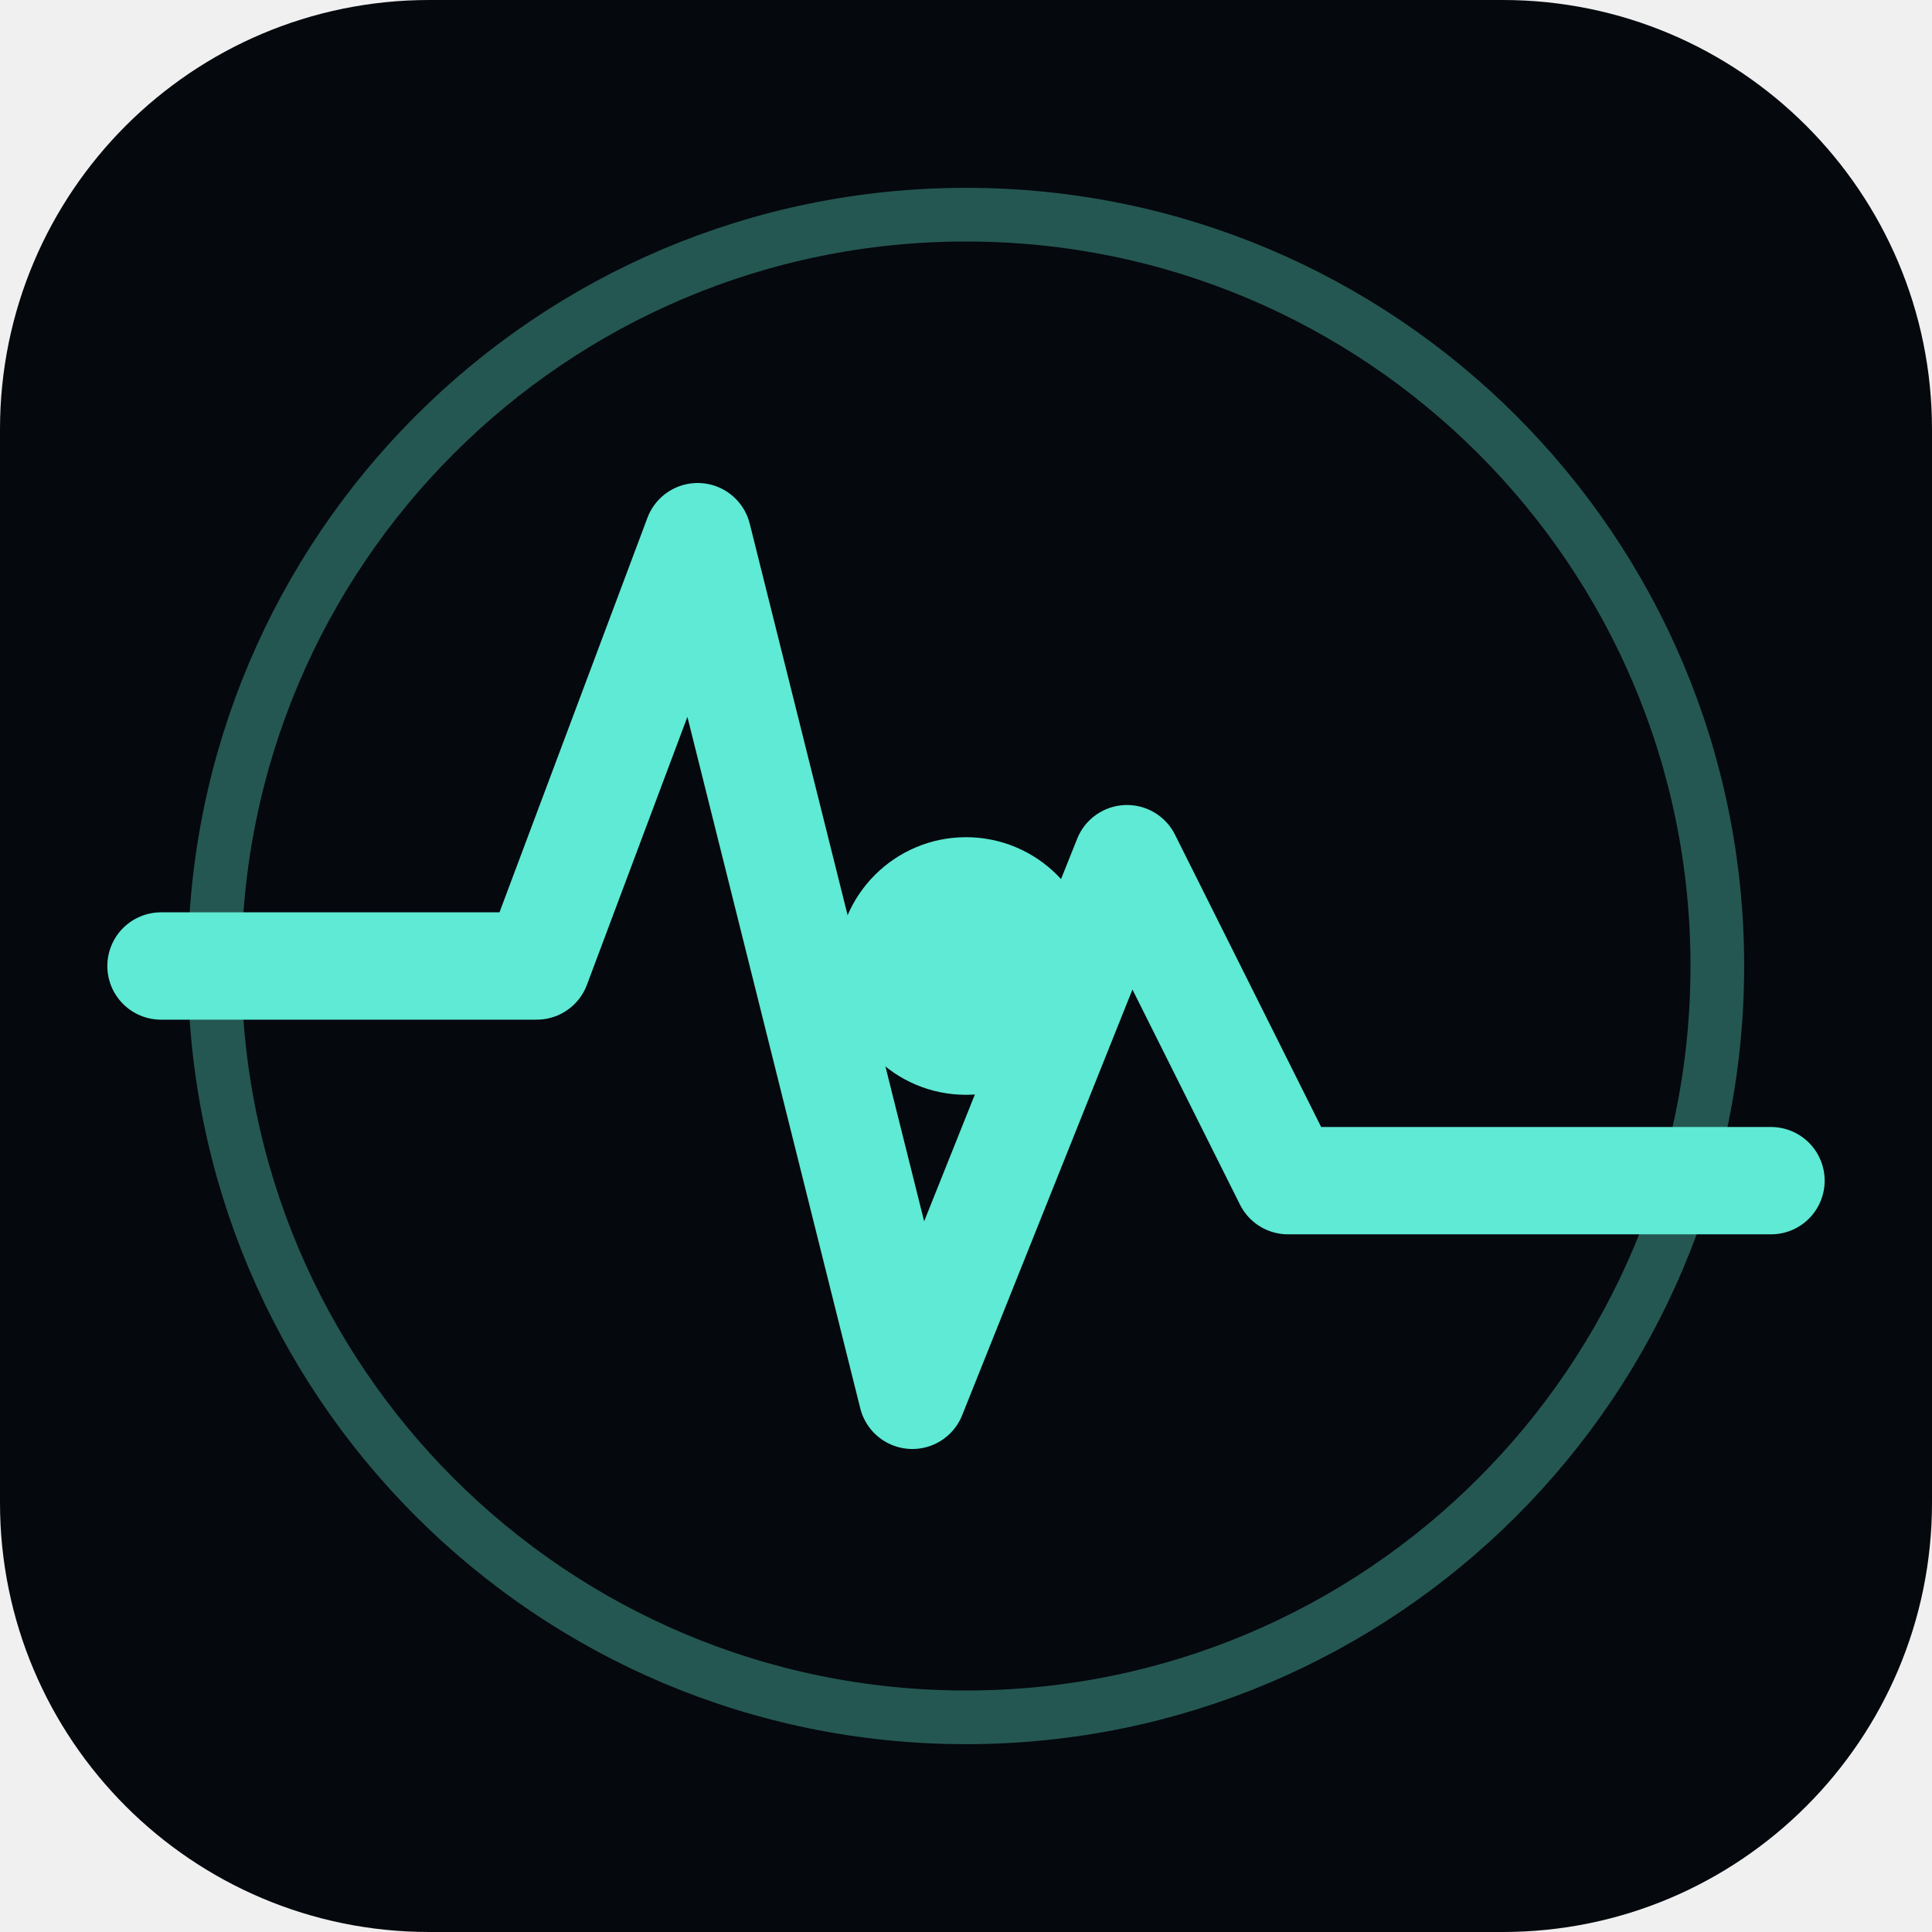
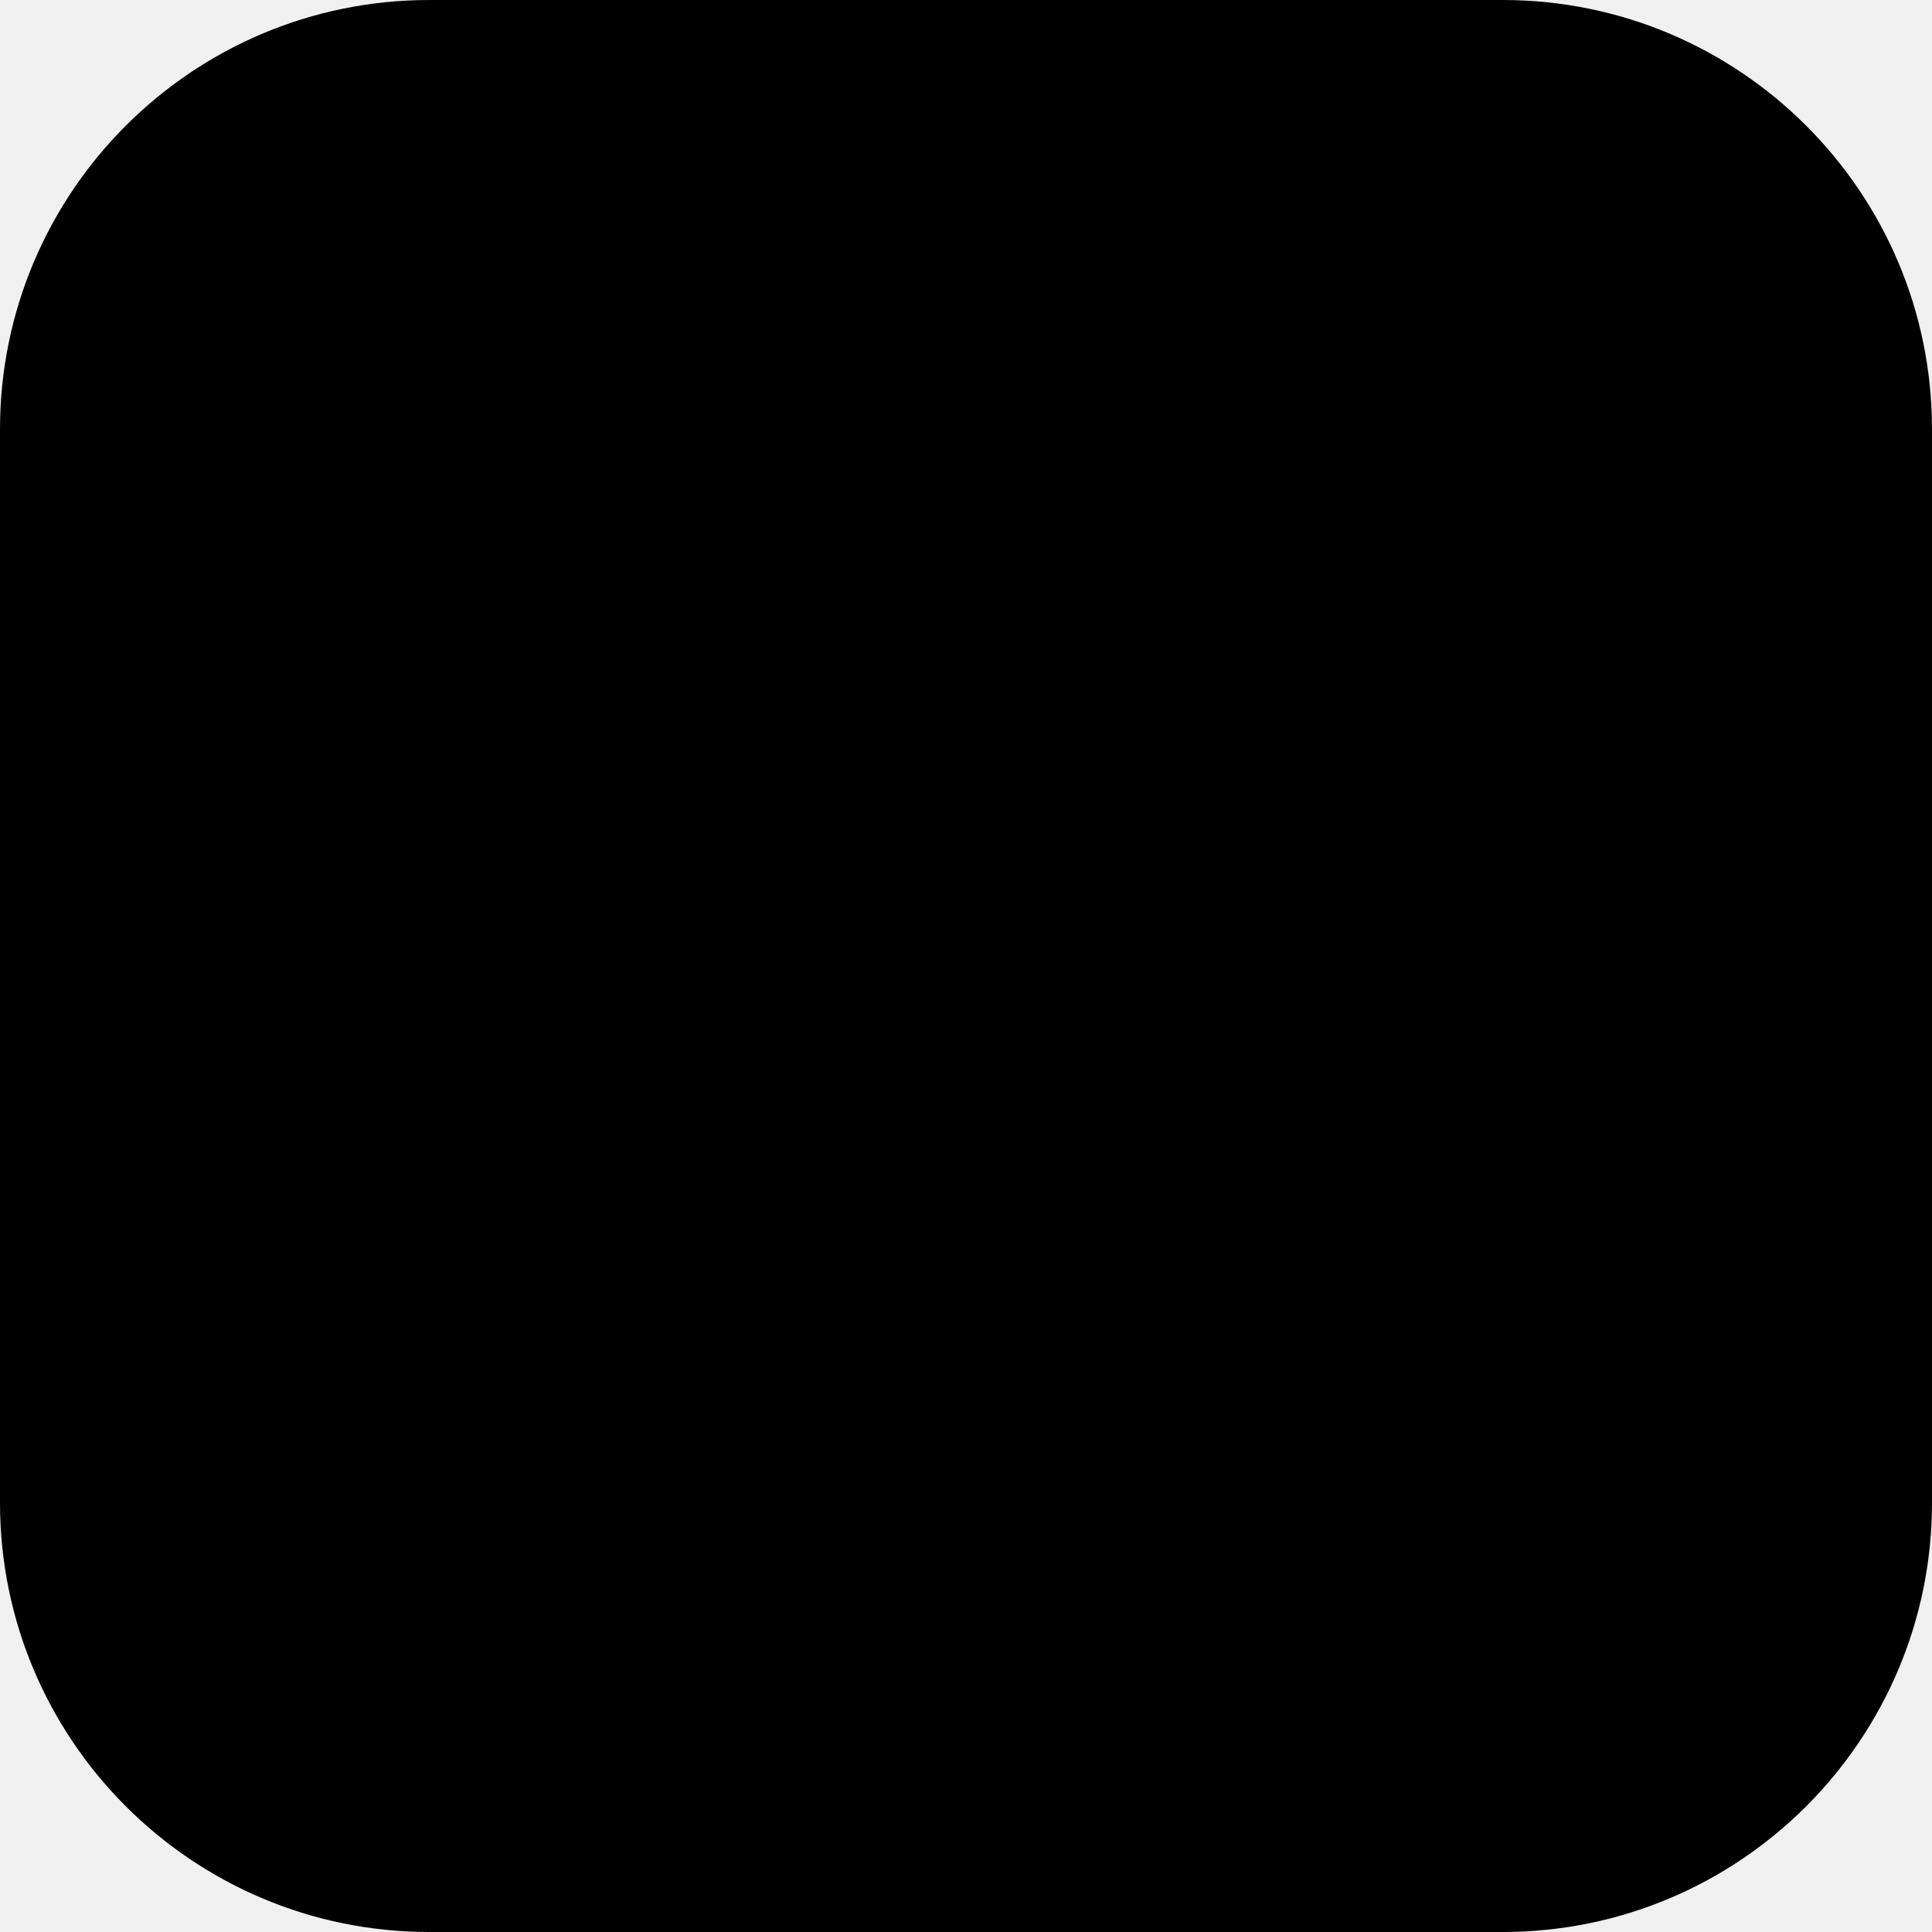
<svg xmlns="http://www.w3.org/2000/svg" viewBox="0 0 36 36">
-   <rect width="36" height="36" rx="8" fill="#05080d" />
-   <circle cx="18" cy="18" r="14" fill="none" stroke="#5eead4" stroke-opacity="0.35" />
-   <path d="M3 18 H10 l3 -8 4 16 4 -10 3 6 H33" fill="none" stroke="#5eead4" stroke-width="2" stroke-linecap="round" stroke-linejoin="round" />
-   <circle cx="18" cy="18" r="2.4" fill="#5eead4" />
+   <style>
+     @media (prefers-color-scheme: dark) {
+       .fg { stroke: #ffffff; fill: #ffffff; }
+       .bg { fill: #05080d; }
+     }
+     @media (prefers-color-scheme: light) {
+       .fg { stroke: #05080d; fill: #05080d; }
+       .bg { fill: #ffffff; }
+     }
+   </style>
+   <rect width="36" height="36" rx="8" class="bg" />
+   <circle cx="18" cy="18" r="14" fill="none" class="fg" stroke-opacity="0.35" />
+   <path d="M3 18 H10 l3 -8 4 16 4 -10 3 6 H33" fill="none" class="fg" stroke-width="2" stroke-linecap="round" stroke-linejoin="round" />
+   <circle cx="18" cy="18" r="2.4" class="fg" />
</svg>
